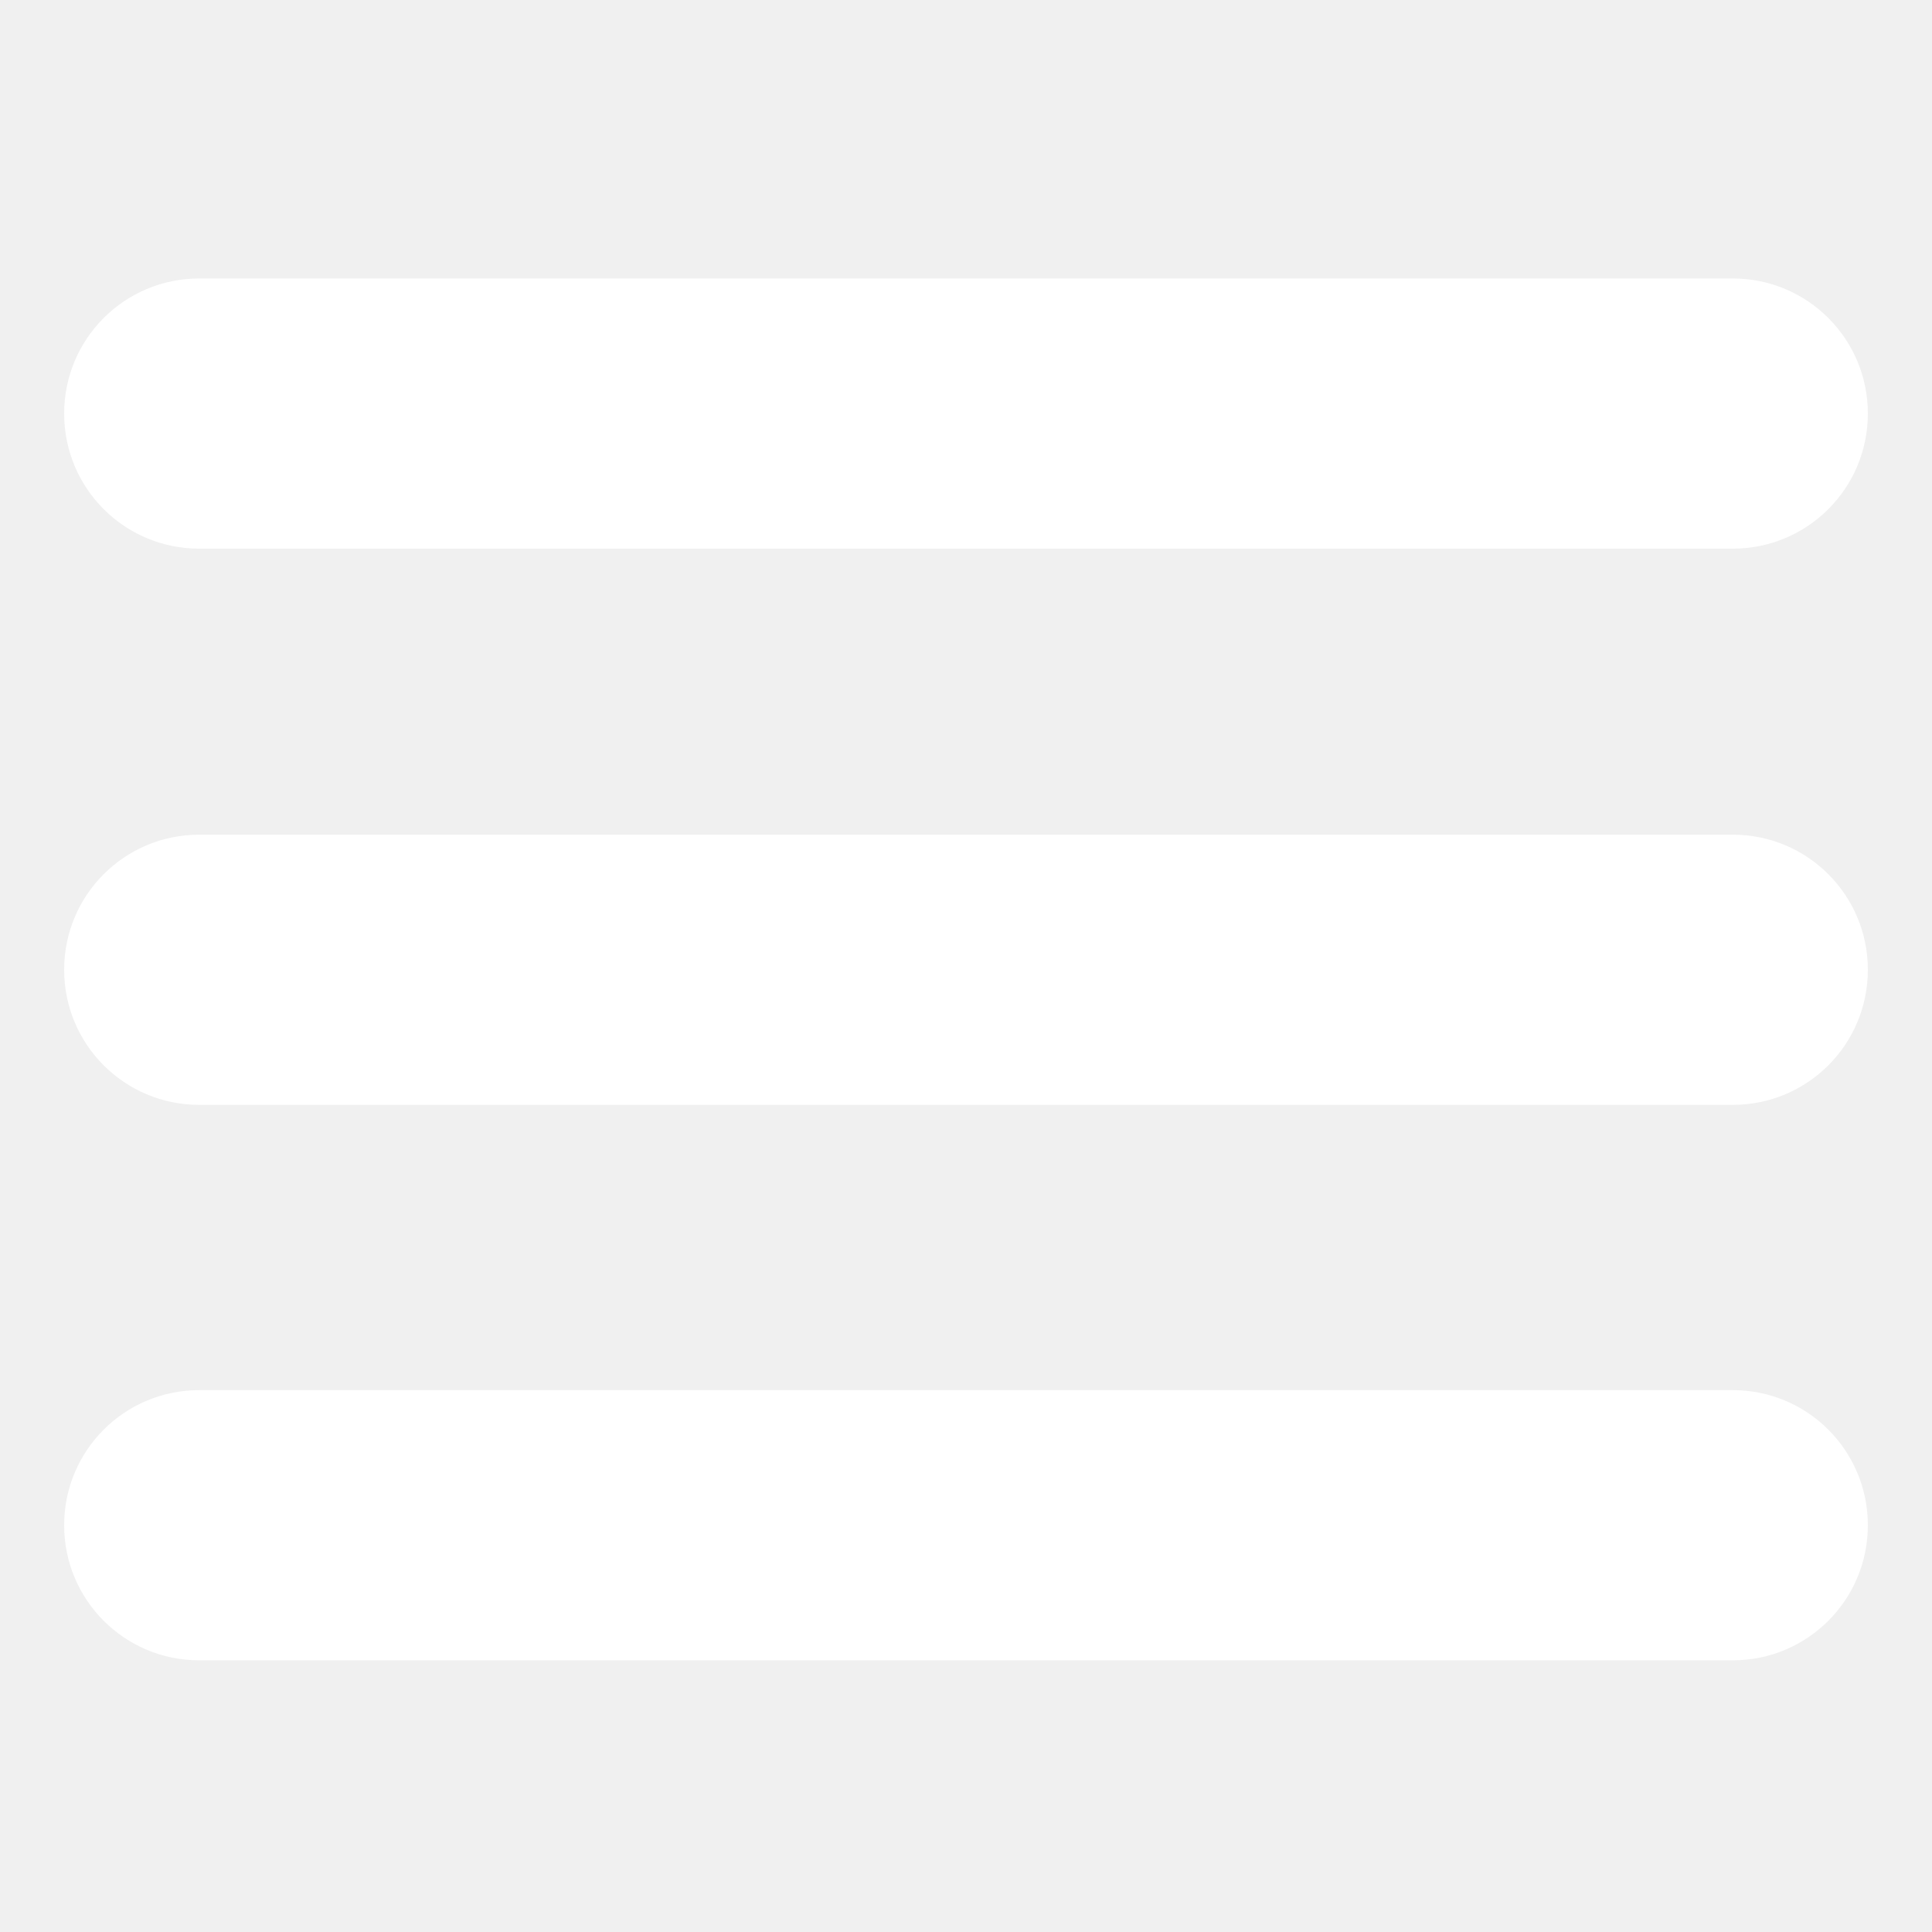
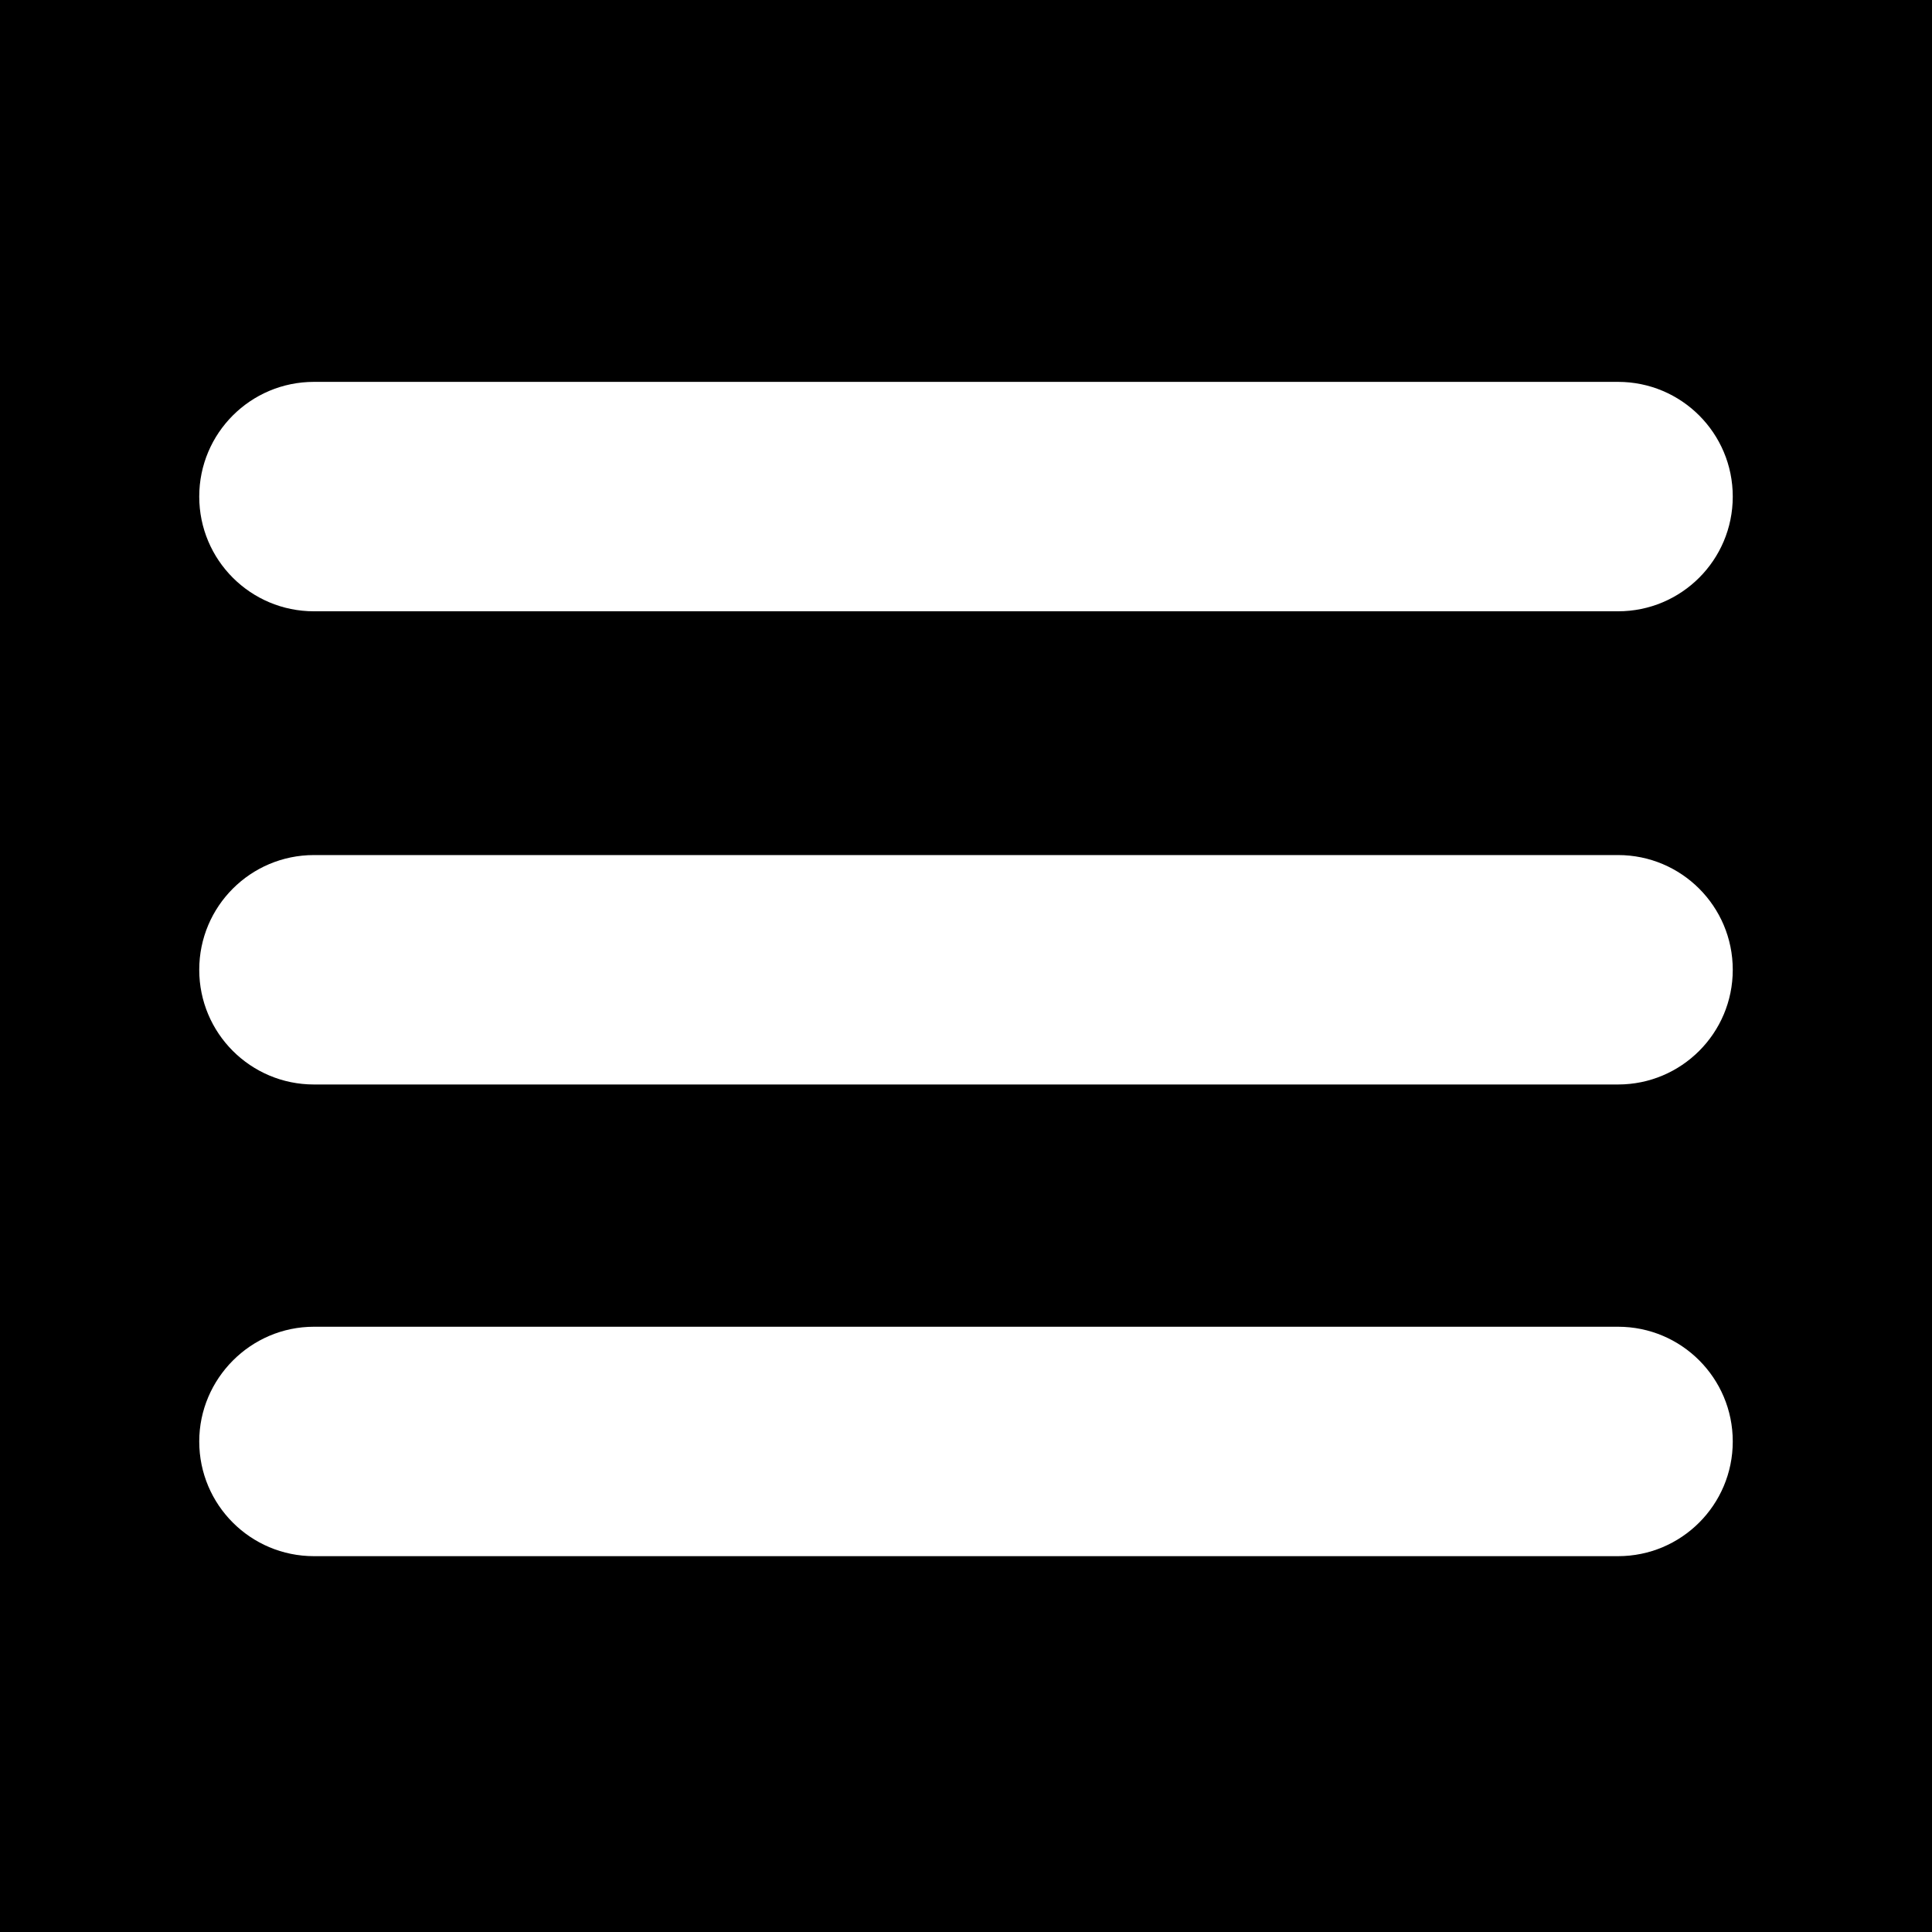
<svg xmlns="http://www.w3.org/2000/svg" version="1.1" id="Layer_1" x="0px" y="0px" viewBox="0 0 256 256" style="enable-background:new 0 0 256 256;" xml:space="preserve">
  <style type="text/css">
	.st0{fill:#FFFFFF;}
</style>
-   <path class="st0" d="M26.4,36.9h203.2c9.9,0,17.9,8,17.9,17.9v0c0,9.9-8,17.9-17.9,17.9H26.4c-9.9,0-17.9-8-17.9-17.9v0  C8.5,44.9,16.5,36.9,26.4,36.9z M26.4,110.6h203.2c9.9,0,17.9,8,17.9,17.9v0c0,9.9-8,17.9-17.9,17.9H26.4c-9.9,0-17.9-8-17.9-17.9v0  C8.5,118.6,16.5,110.6,26.4,110.6z M26.4,184.2h203.2c9.9,0,17.9,8,17.9,17.9v0c0,9.9-8,17.9-17.9,17.9H26.4  c-9.9,0-17.9-8-17.9-17.9v0C8.5,192.2,16.5,184.2,26.4,184.2z" />
+   <rect y="0" width="256" height="256" />
+   <path class="st0" d="M41.6,50.6h172.8c8.4,0,15.2,6.8,15.2,15.2l0,0c0,8.4-6.8,15.2-15.2,15.2H41.6c-8.4,0-15.2-6.8-15.2-15.2l0,0  C26.4,57.4,33.2,50.6,41.6,50.6z M41.6,113.3h172.8c8.4,0,15.2,6.8,15.2,15.2l0,0c0,8.4-6.8,15.2-15.2,15.2H41.6  c-8.4,0-15.2-6.8-15.2-15.2l0,0C26.4,120.1,33.2,113.3,41.6,113.3z M41.6,175.8h172.8c8.4,0,15.2,6.8,15.2,15.2l0,0  c0,8.4-6.8,15.2-15.2,15.2H41.6c-8.4,0-15.2-6.8-15.2-15.2l0,0C26.4,182.7,33.2,175.8,41.6,175.8z" />
</svg>
